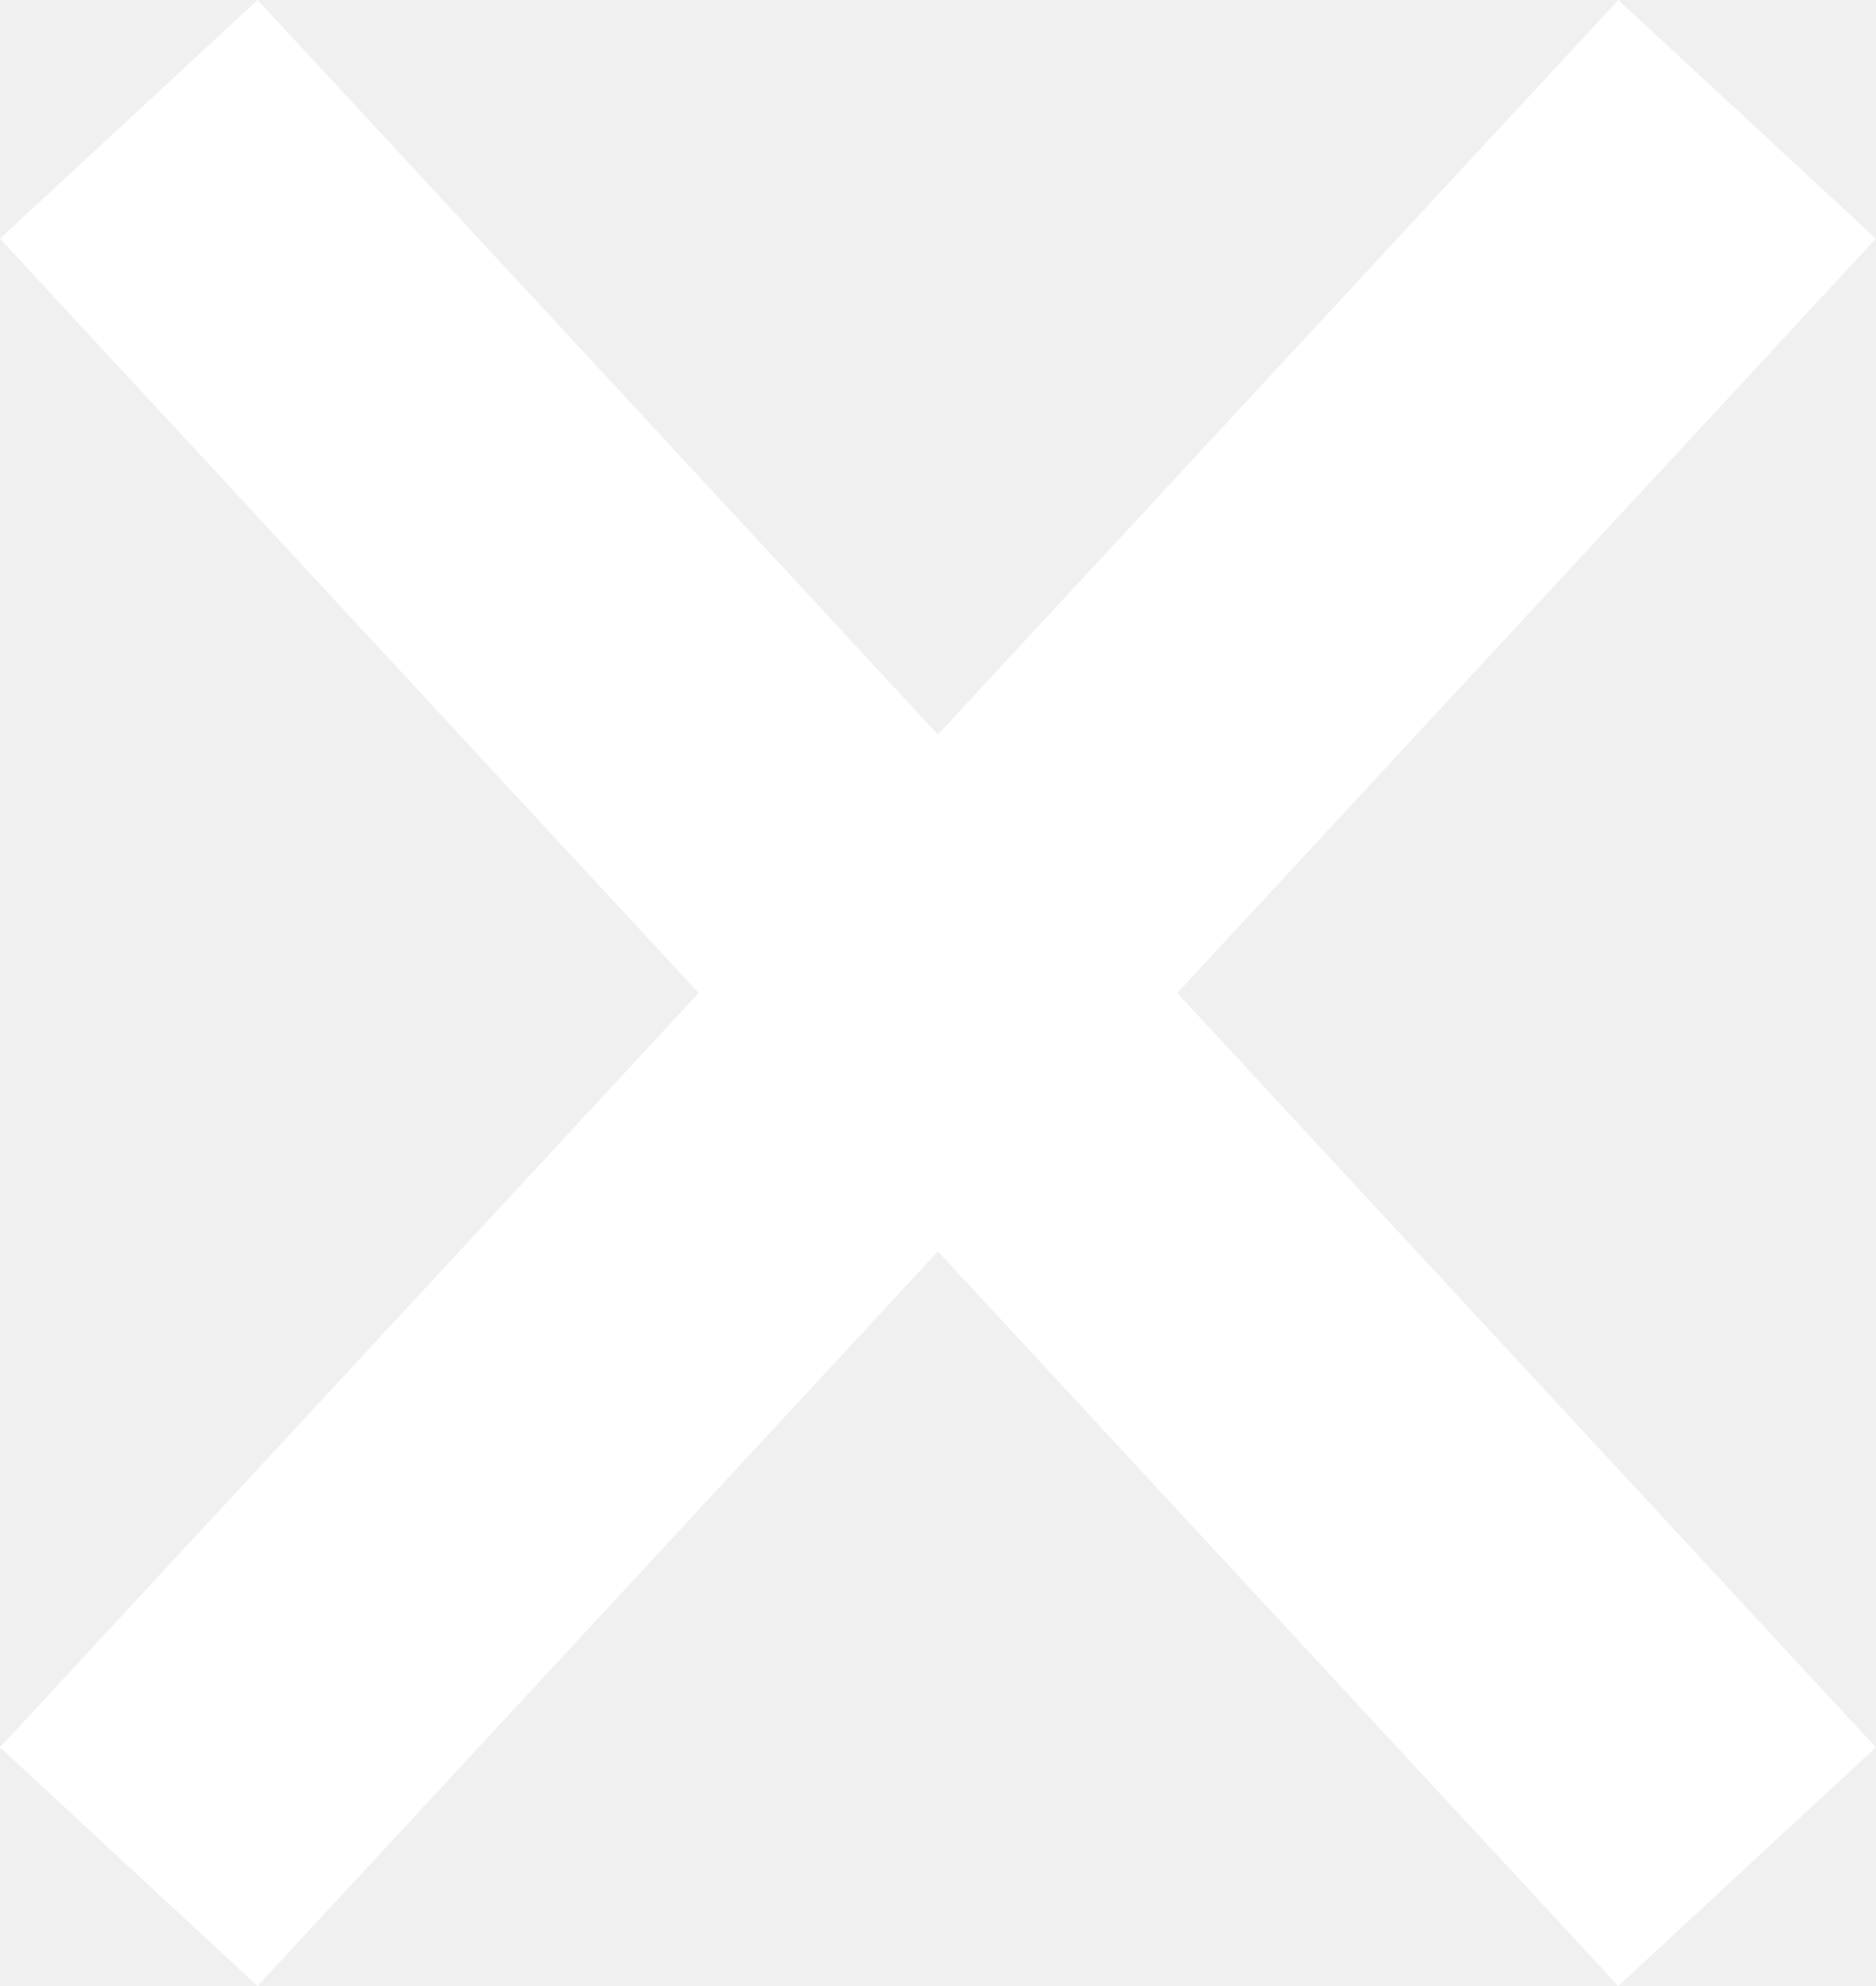
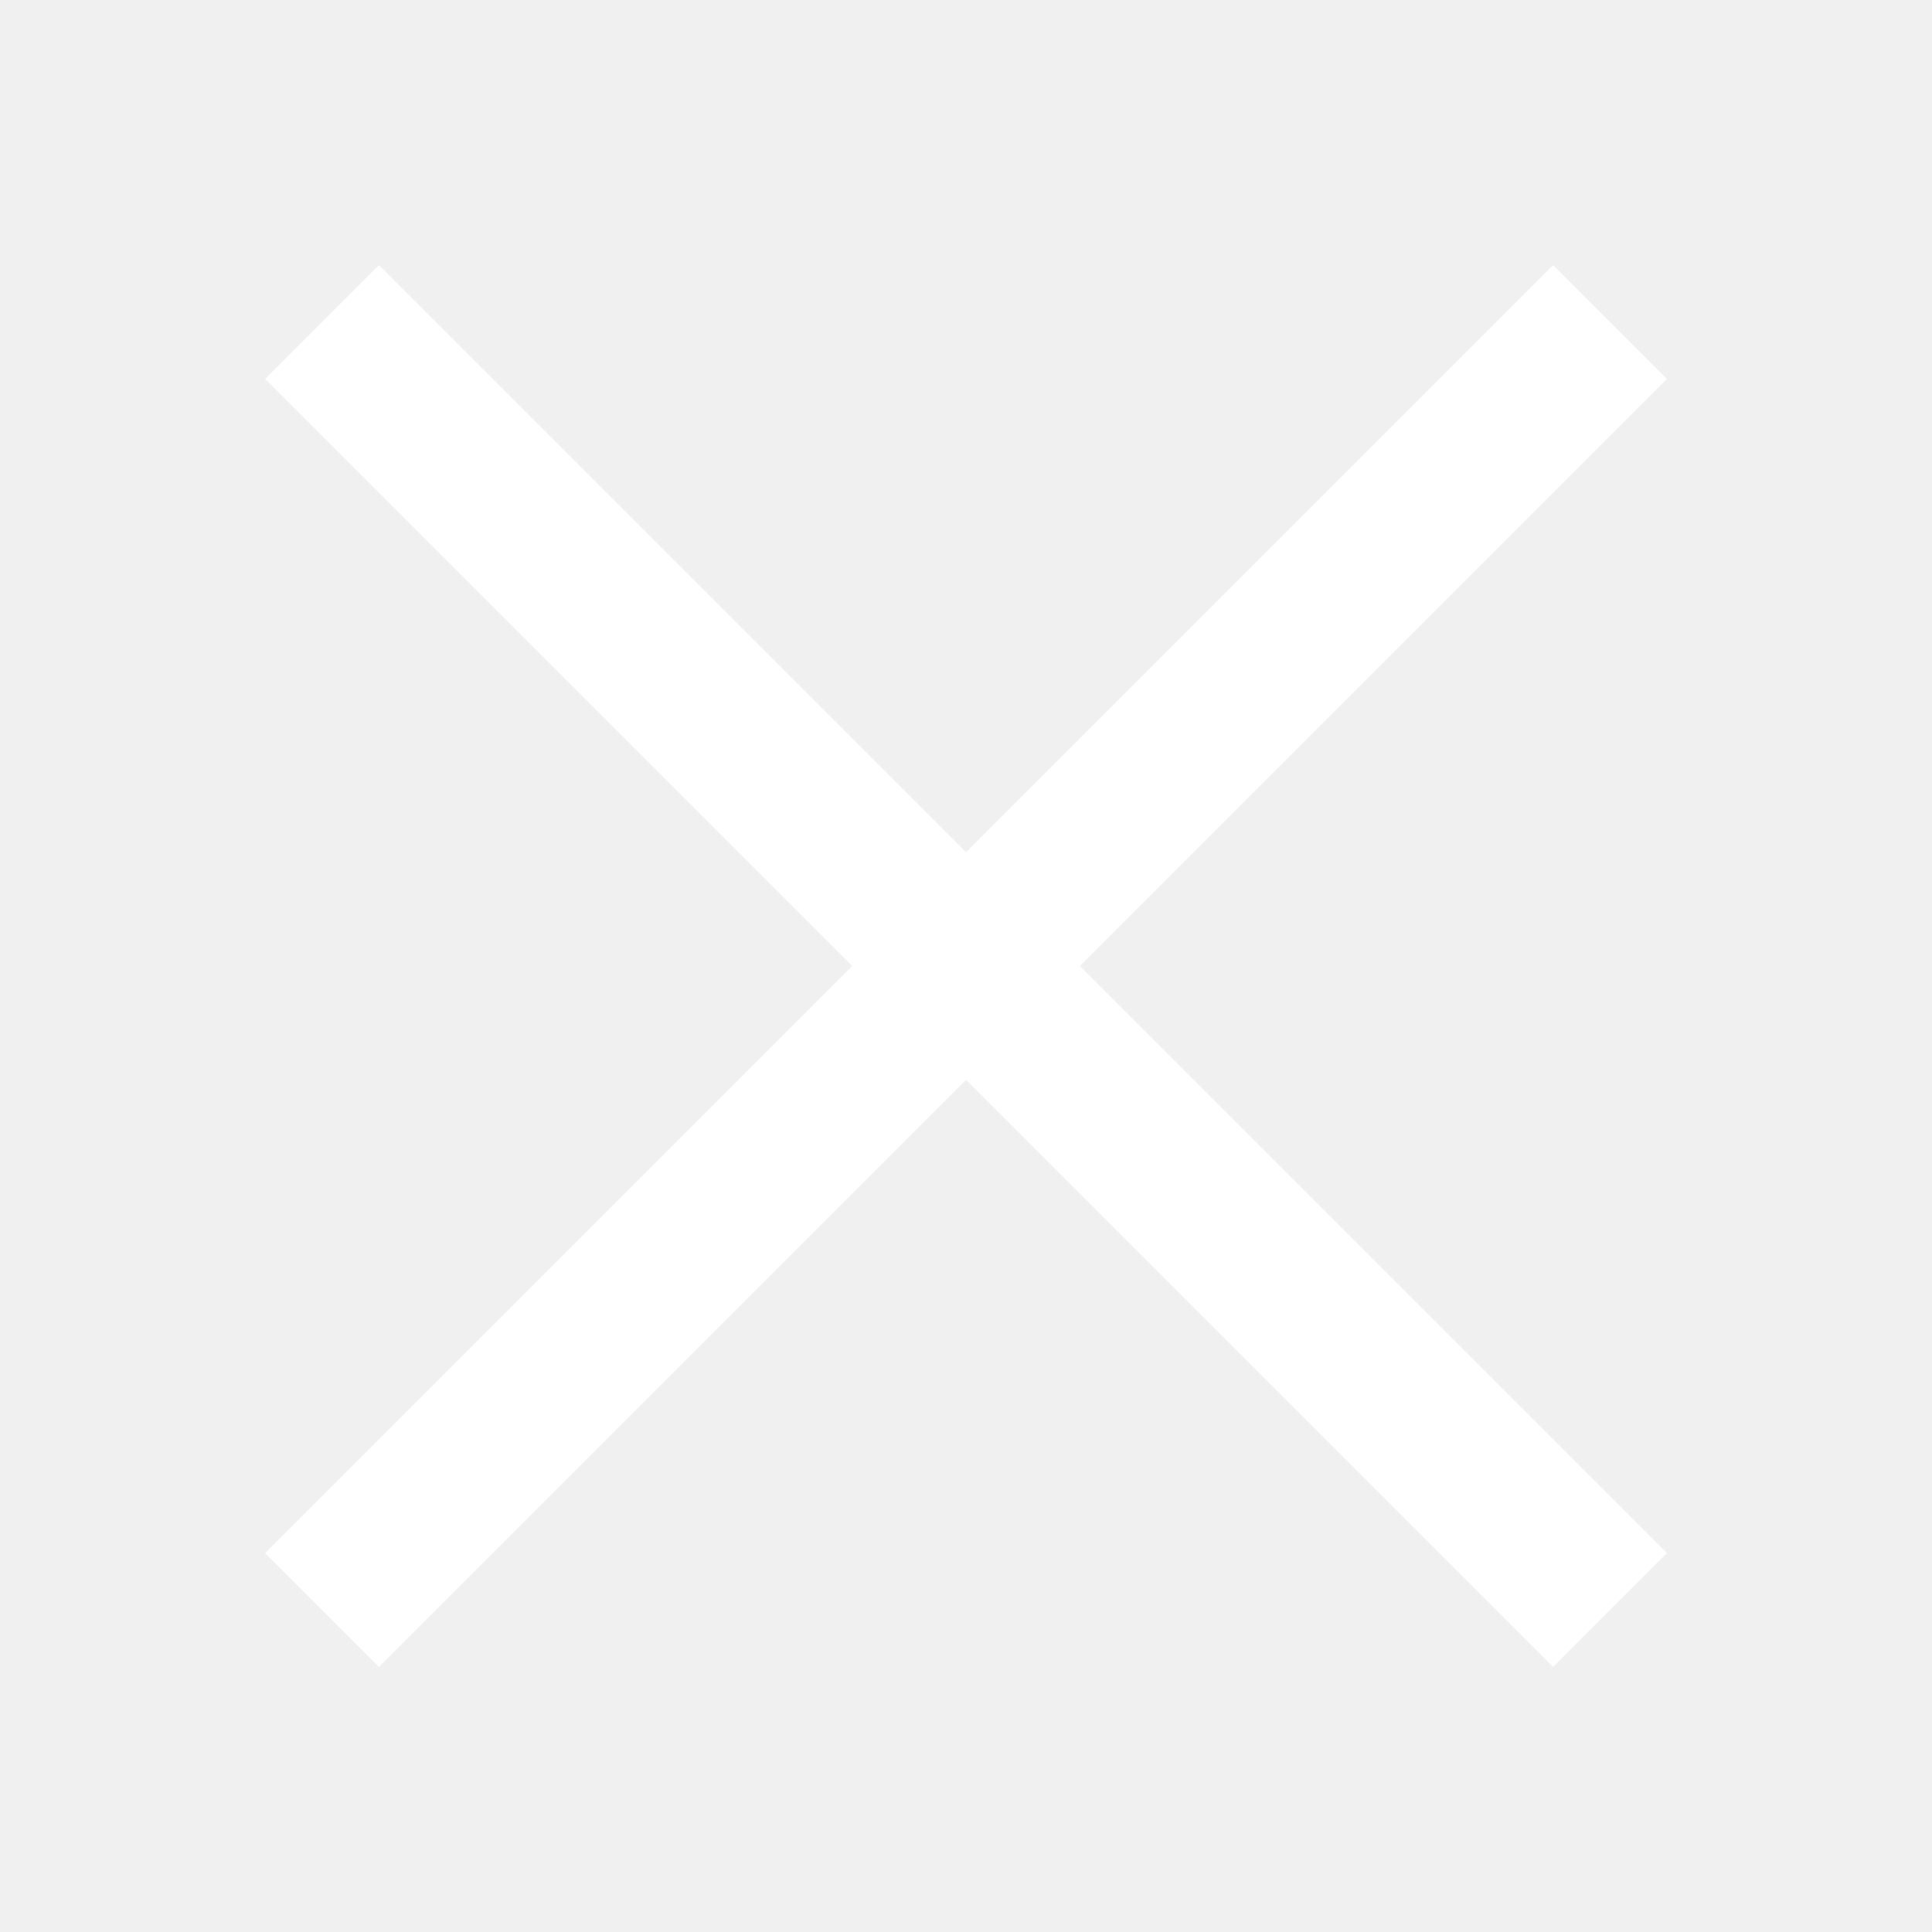
- <svg xmlns="http://www.w3.org/2000/svg" viewBox="0 0 26.714 28.277">
-   <defs>
-     <style>
-       .cls-1 {
-         fill: none;
-         stroke: #fff;
-         stroke-width: 5px;
-       }
-     </style>
-   </defs>
-   <g id="Group_21" data-name="Group 21" transform="translate(-58.666 -143.801)">
-     <line id="Line_22" data-name="Line 22" class="cls-1" x2="23.046" y2="24.879" transform="translate(60.5 145.5)" />
-     <line id="Line_23" data-name="Line 23" class="cls-1" x1="23.046" y2="24.879" transform="translate(60.5 145.5)" />
-   </g>
+ <svg xmlns="http://www.w3.org/2000/svg" version="1.1" id="Two-Tone" x="0px" y="0px" viewBox="0 0 24 24" style="enable-background:new 0 0 24 24;" xml:space="preserve" width="24px" height="24px">
+   <line style="fill:none;stroke:#fff;stroke-width:2;stroke-miterlimit:10;" x1="4" y1="4" x2="20" y2="20" />
+   <line style="fill:none;stroke:#fff;stroke-width:2;stroke-miterlimit:10;" x1="20" y1="4" x2="4" y2="20" />
</svg>
